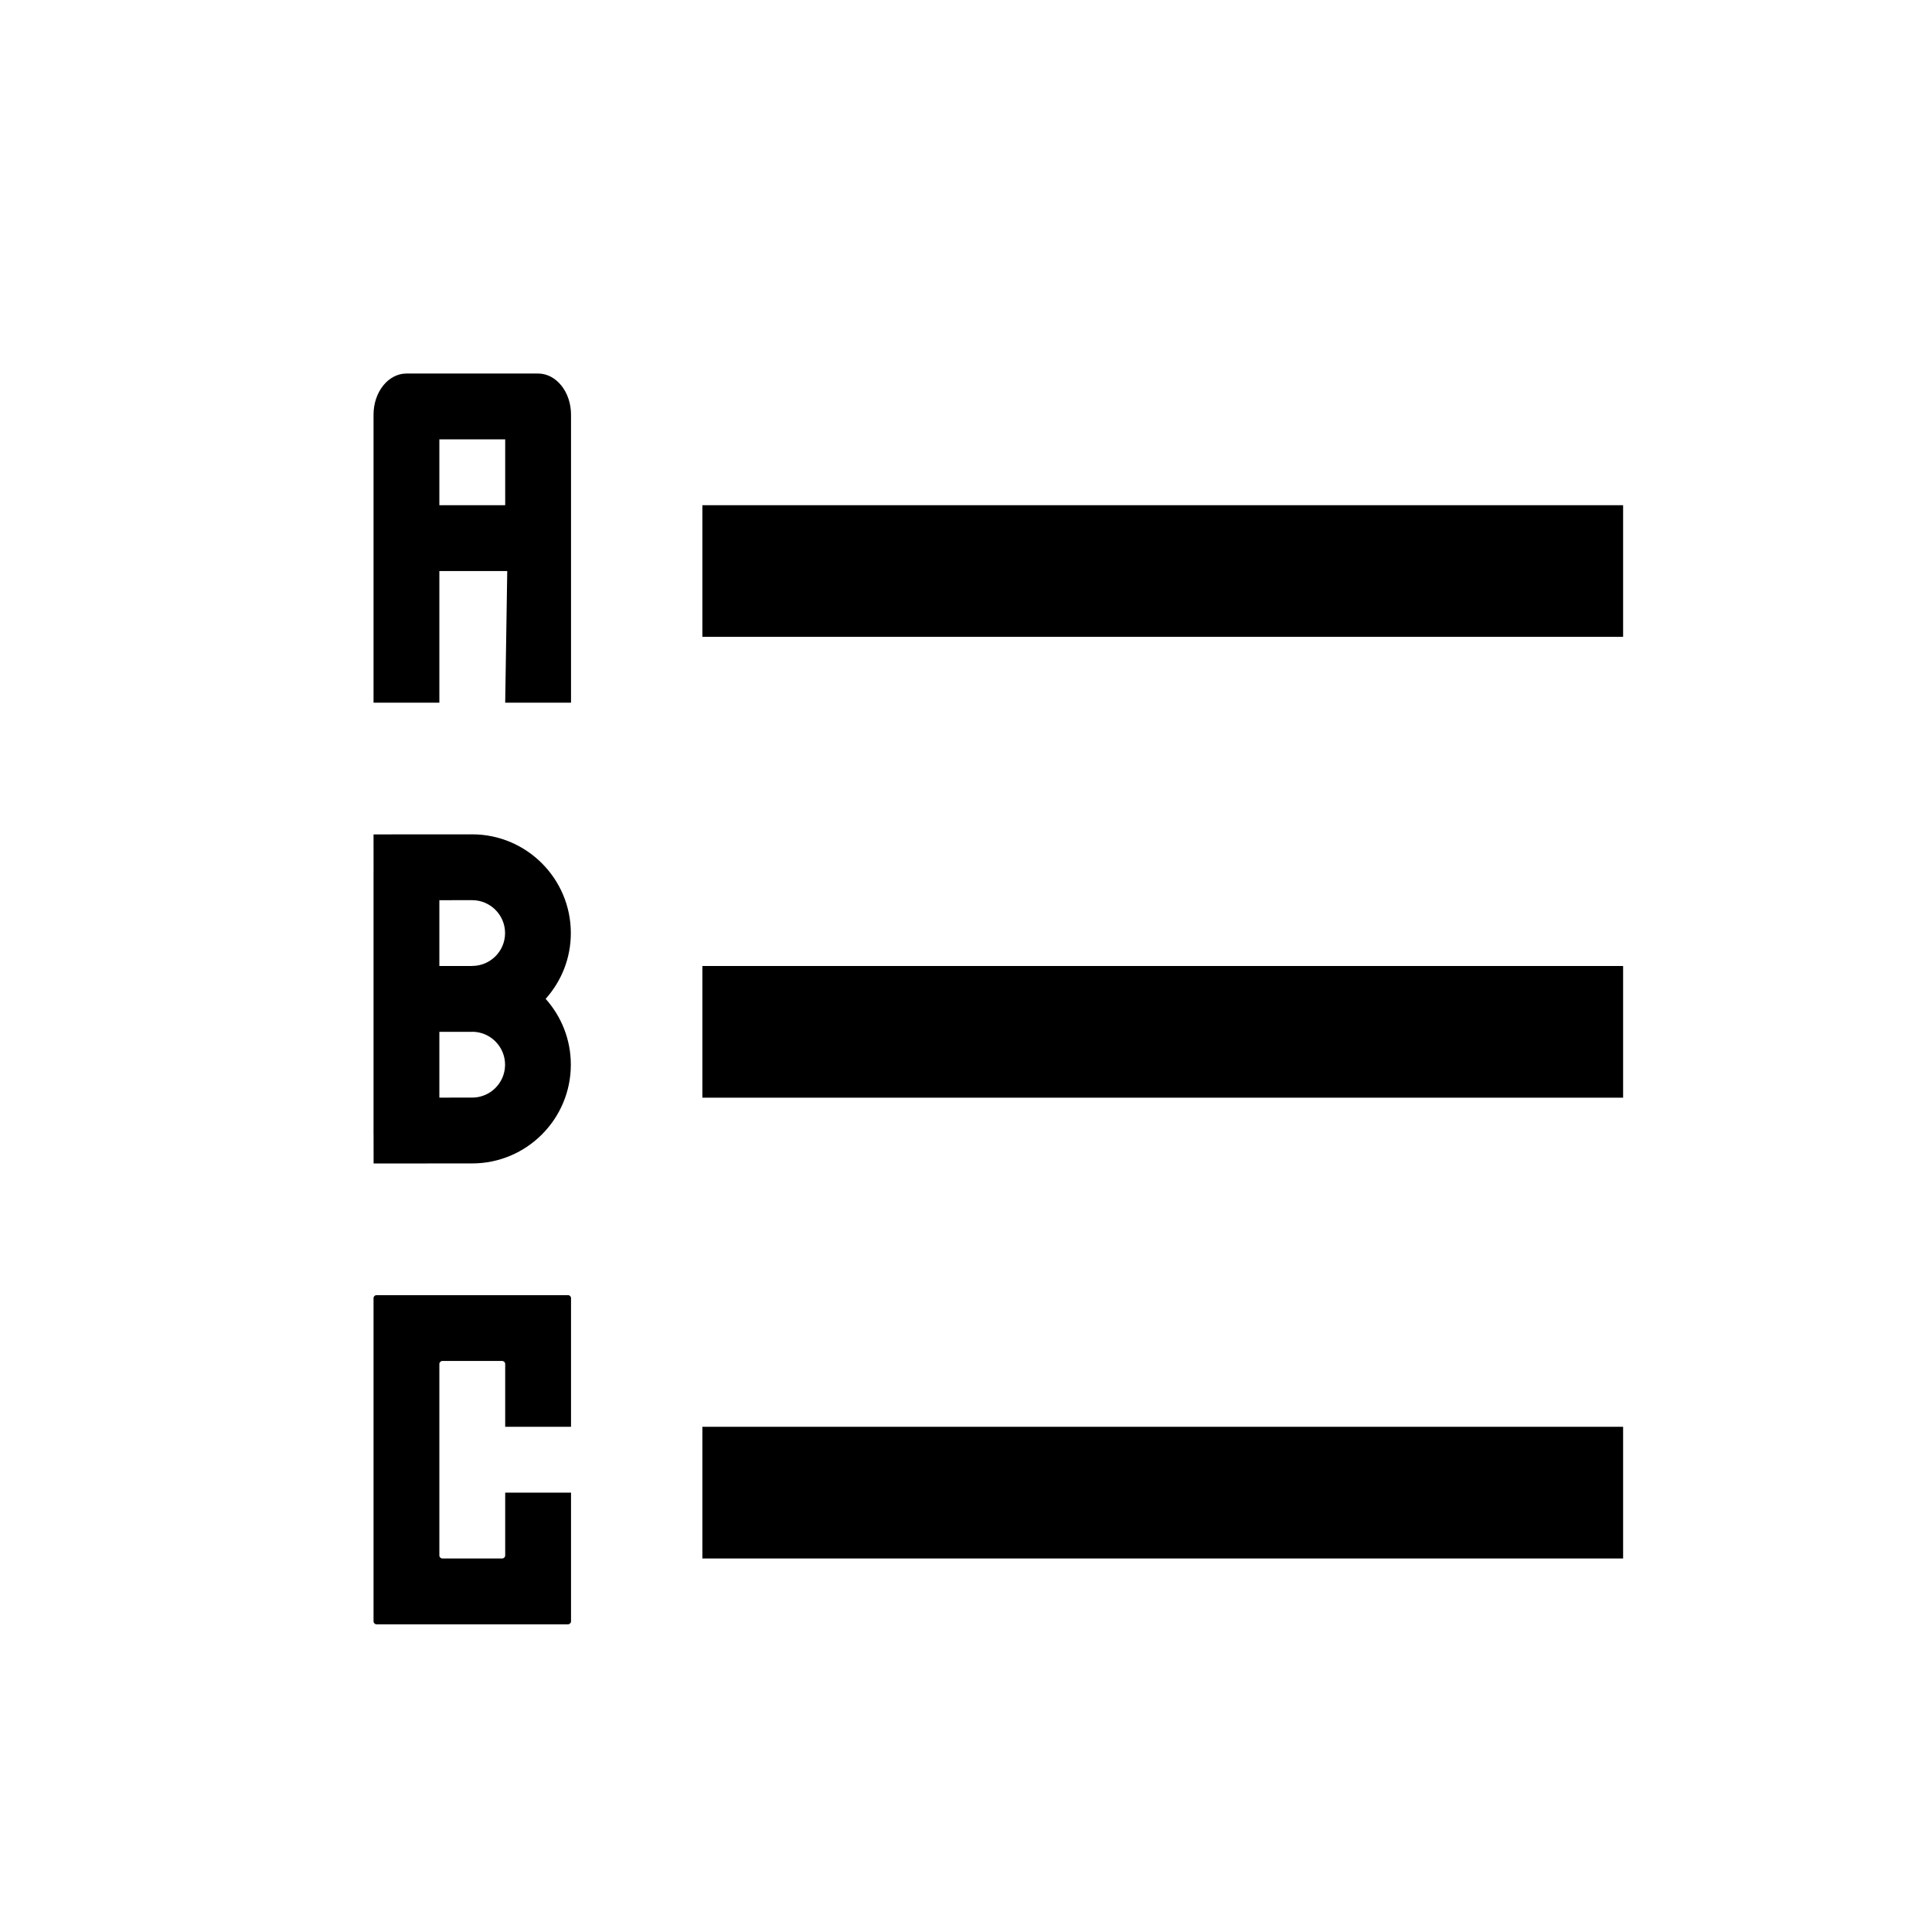
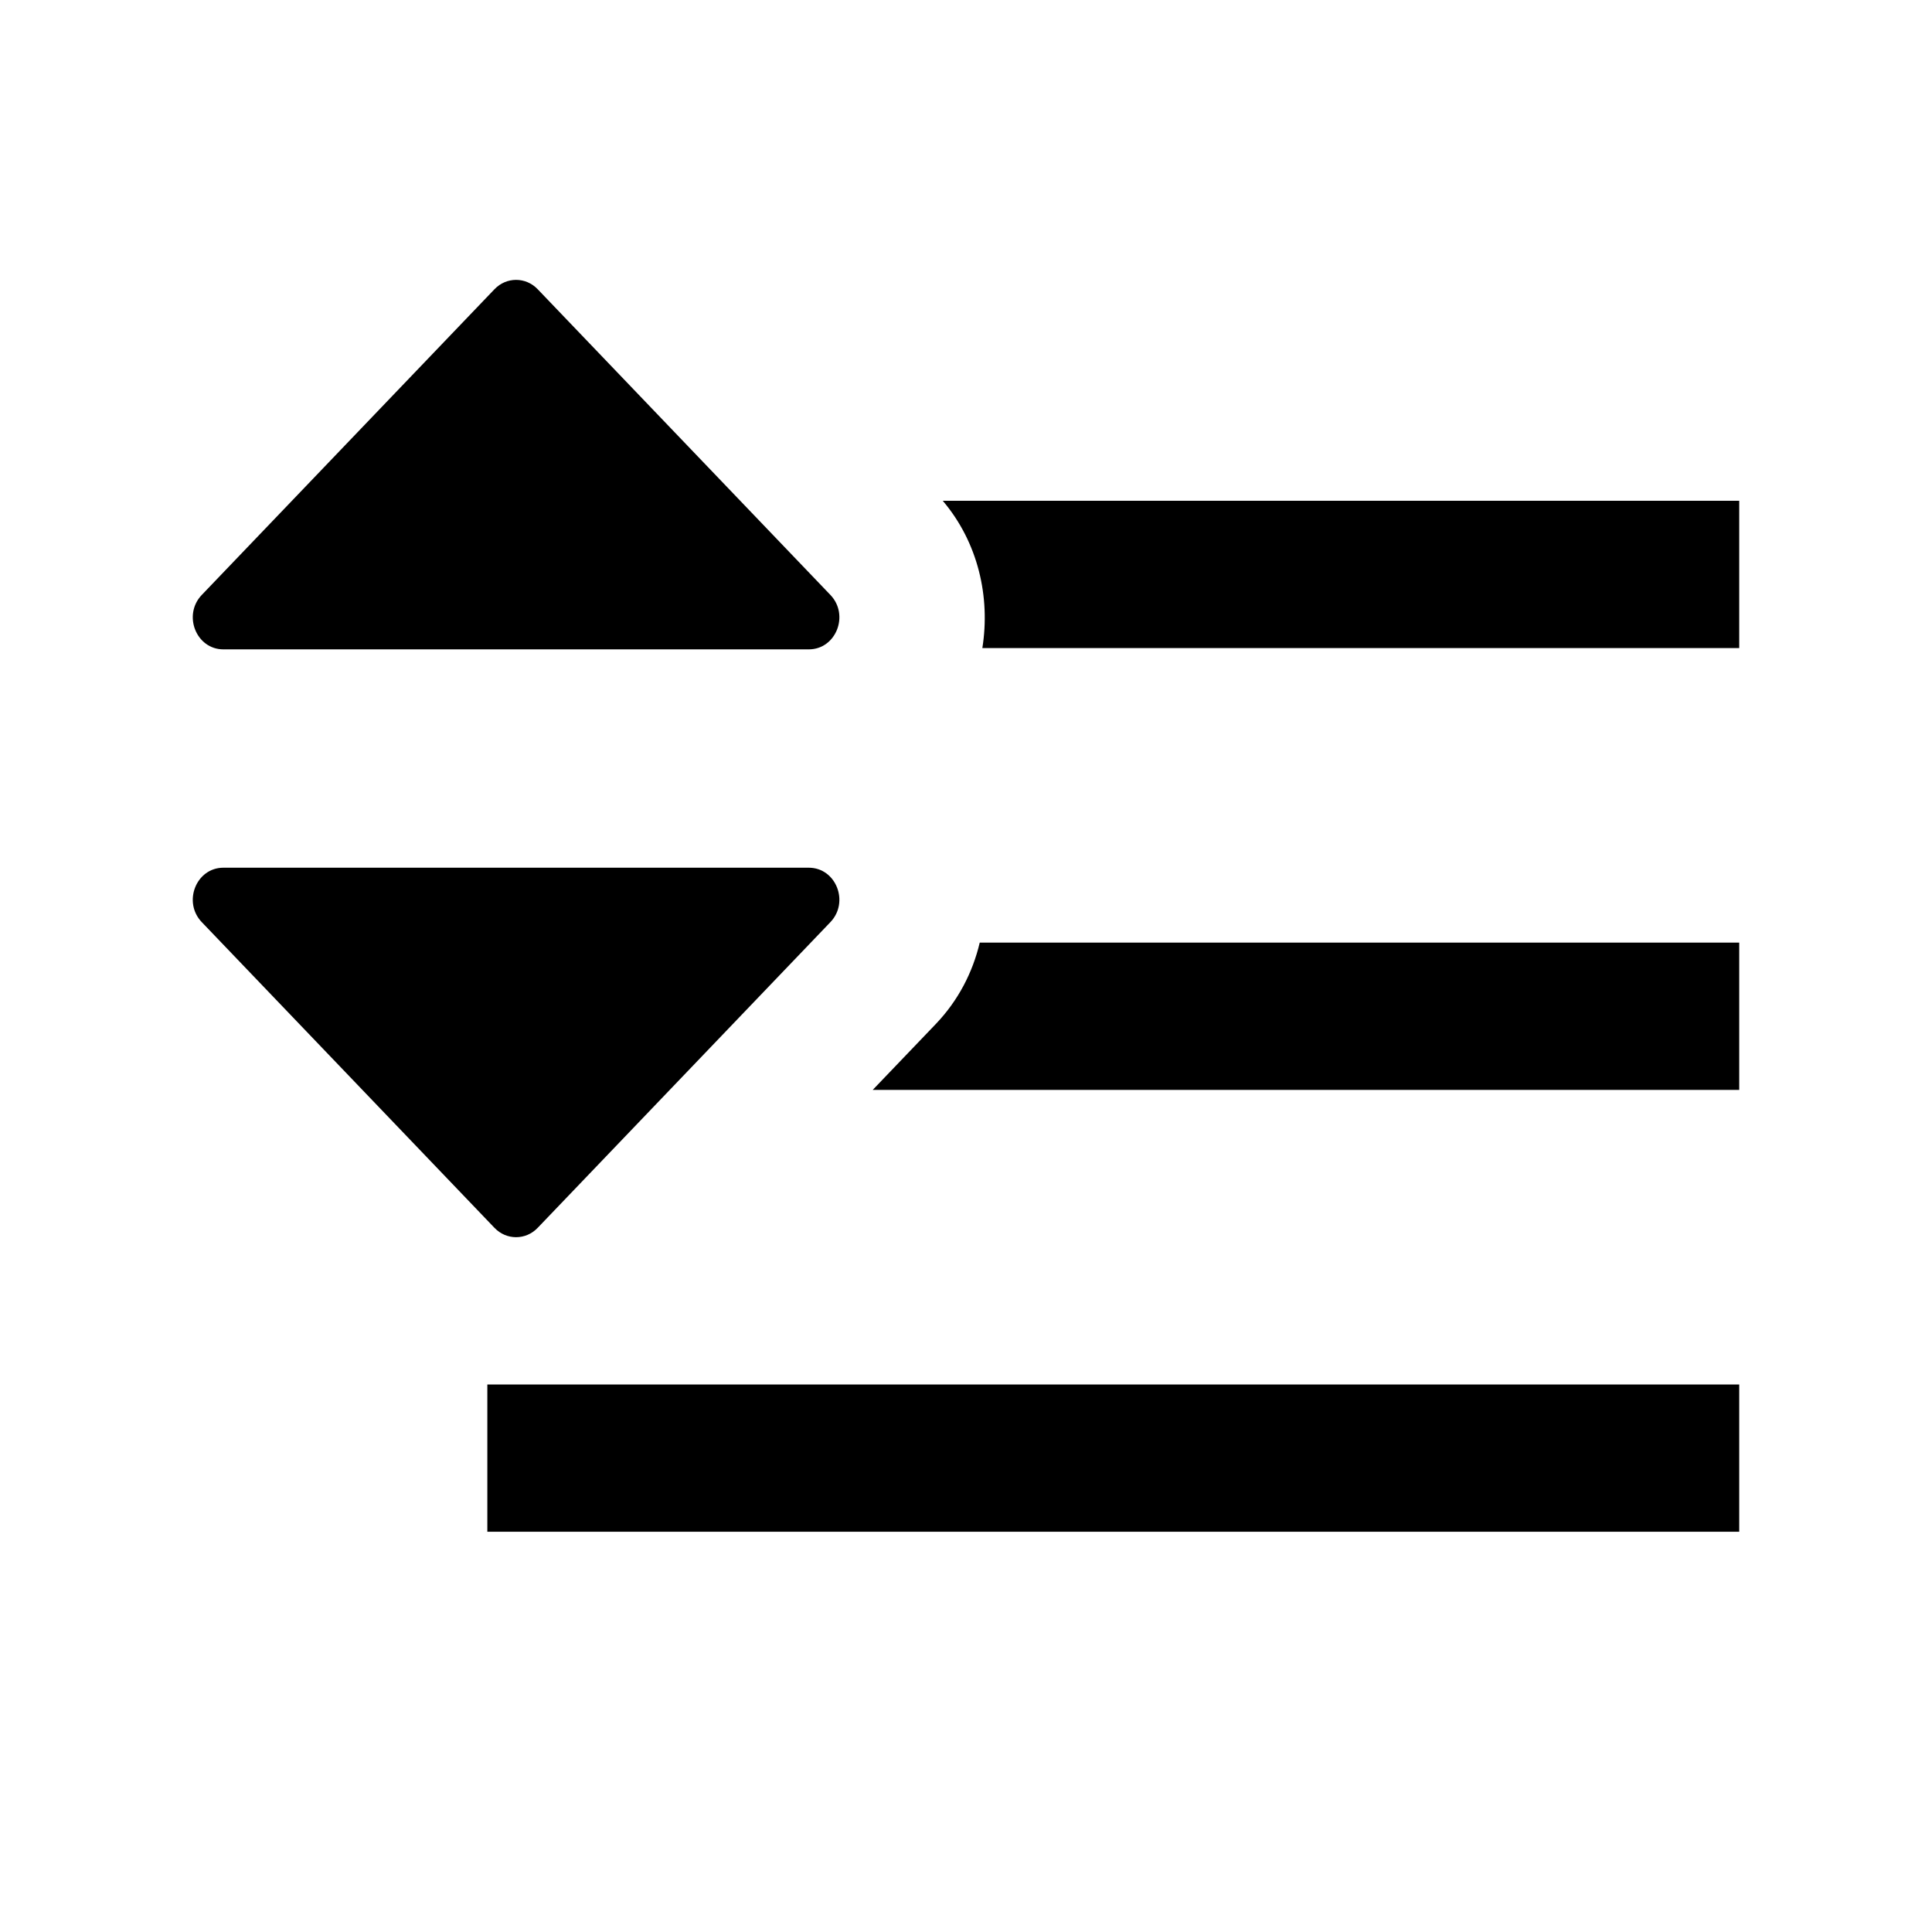
<svg xmlns="http://www.w3.org/2000/svg" height="642" viewBox="0 0 642 642" width="642">
-   <path d="m188.745 430.375c.555 0 1.005.441 1.005.996v42.754h-21.875v-20.87c0-.55-.446-1.005-.997-1.005h-19.881c-.54 0-.997.45-.997 1.005v63.616c0 .55.446 1.005.997 1.005h19.881c.54 0 .997-.45.997-1.005v-20.87h21.875v42.754c0 .55-.454.996-1.005.996h-63.616c-.555 0-1.005-.441-1.005-.996v-107.383c0-.55.454-.996 1.005-.996zm350.611 43.75v43.75h-305.96v-43.75zm-382.45-196.875c18.073 0 32.781 14.722 32.781 32.812 0 8.422-3.169 16.034-8.37 21.853 5.201 5.819 8.37 13.475 8.37 21.875 0 18.091-14.708 32.812-32.781 32.812l-32.76.022-.01-9.689-.012.001v-87.5l.012-.001-.012-12.164zm382.45 43.75v43.75h-305.96v-43.75zm-382.45 21.853v.022h-10.906v21.86l10.906-.007c5.915 0 10.771-4.724 10.923-10.65l.004-.288c0-6.016-4.917-10.938-10.927-10.938zm0-43.728-10.906.007v21.868h10.906v-.022c6.01 0 10.927-4.878 10.927-10.916s-4.917-10.938-10.927-10.938zm21.906-175c6.037 0 10.938 6.125 10.938 13.672v95.703h-21.875l.681-43.75h-22.556v43.75h-21.875v-95.703c0-7.547 4.9-13.672 10.938-13.672zm360.544 43.75v43.75h-305.96v-43.75zm-371.481-21.875h-21.875v21.875h21.875z" fill-rule="evenodd" />
+   <path d="m577.941 460.059v48.941h-416v-48.941zm-309.183-171.722c9.042 0 13.569 11.416 7.177 18.091l-97.268 101.585c-3.962 4.14-10.388 4.14-14.35 0l-97.266-101.585c-6.392-6.676-1.865-18.091 7.175-18.091zm309.183 24.899v48.941h-287.945l20.971-21.904c7.456-7.789 12.265-17.171 14.597-27.038zm-399.272-217.131 97.266 101.586c6.394 6.676 1.867 18.091-7.175 18.091h-194.532c-9.04 0-13.567-11.416-7.175-18.091l97.266-101.586c3.962-4.138 10.388-4.138 14.35 0zm399.272 70.308v48.941h-251.509c2.706-16.929-1.387-35.083-13.148-48.941z" />
</svg>
